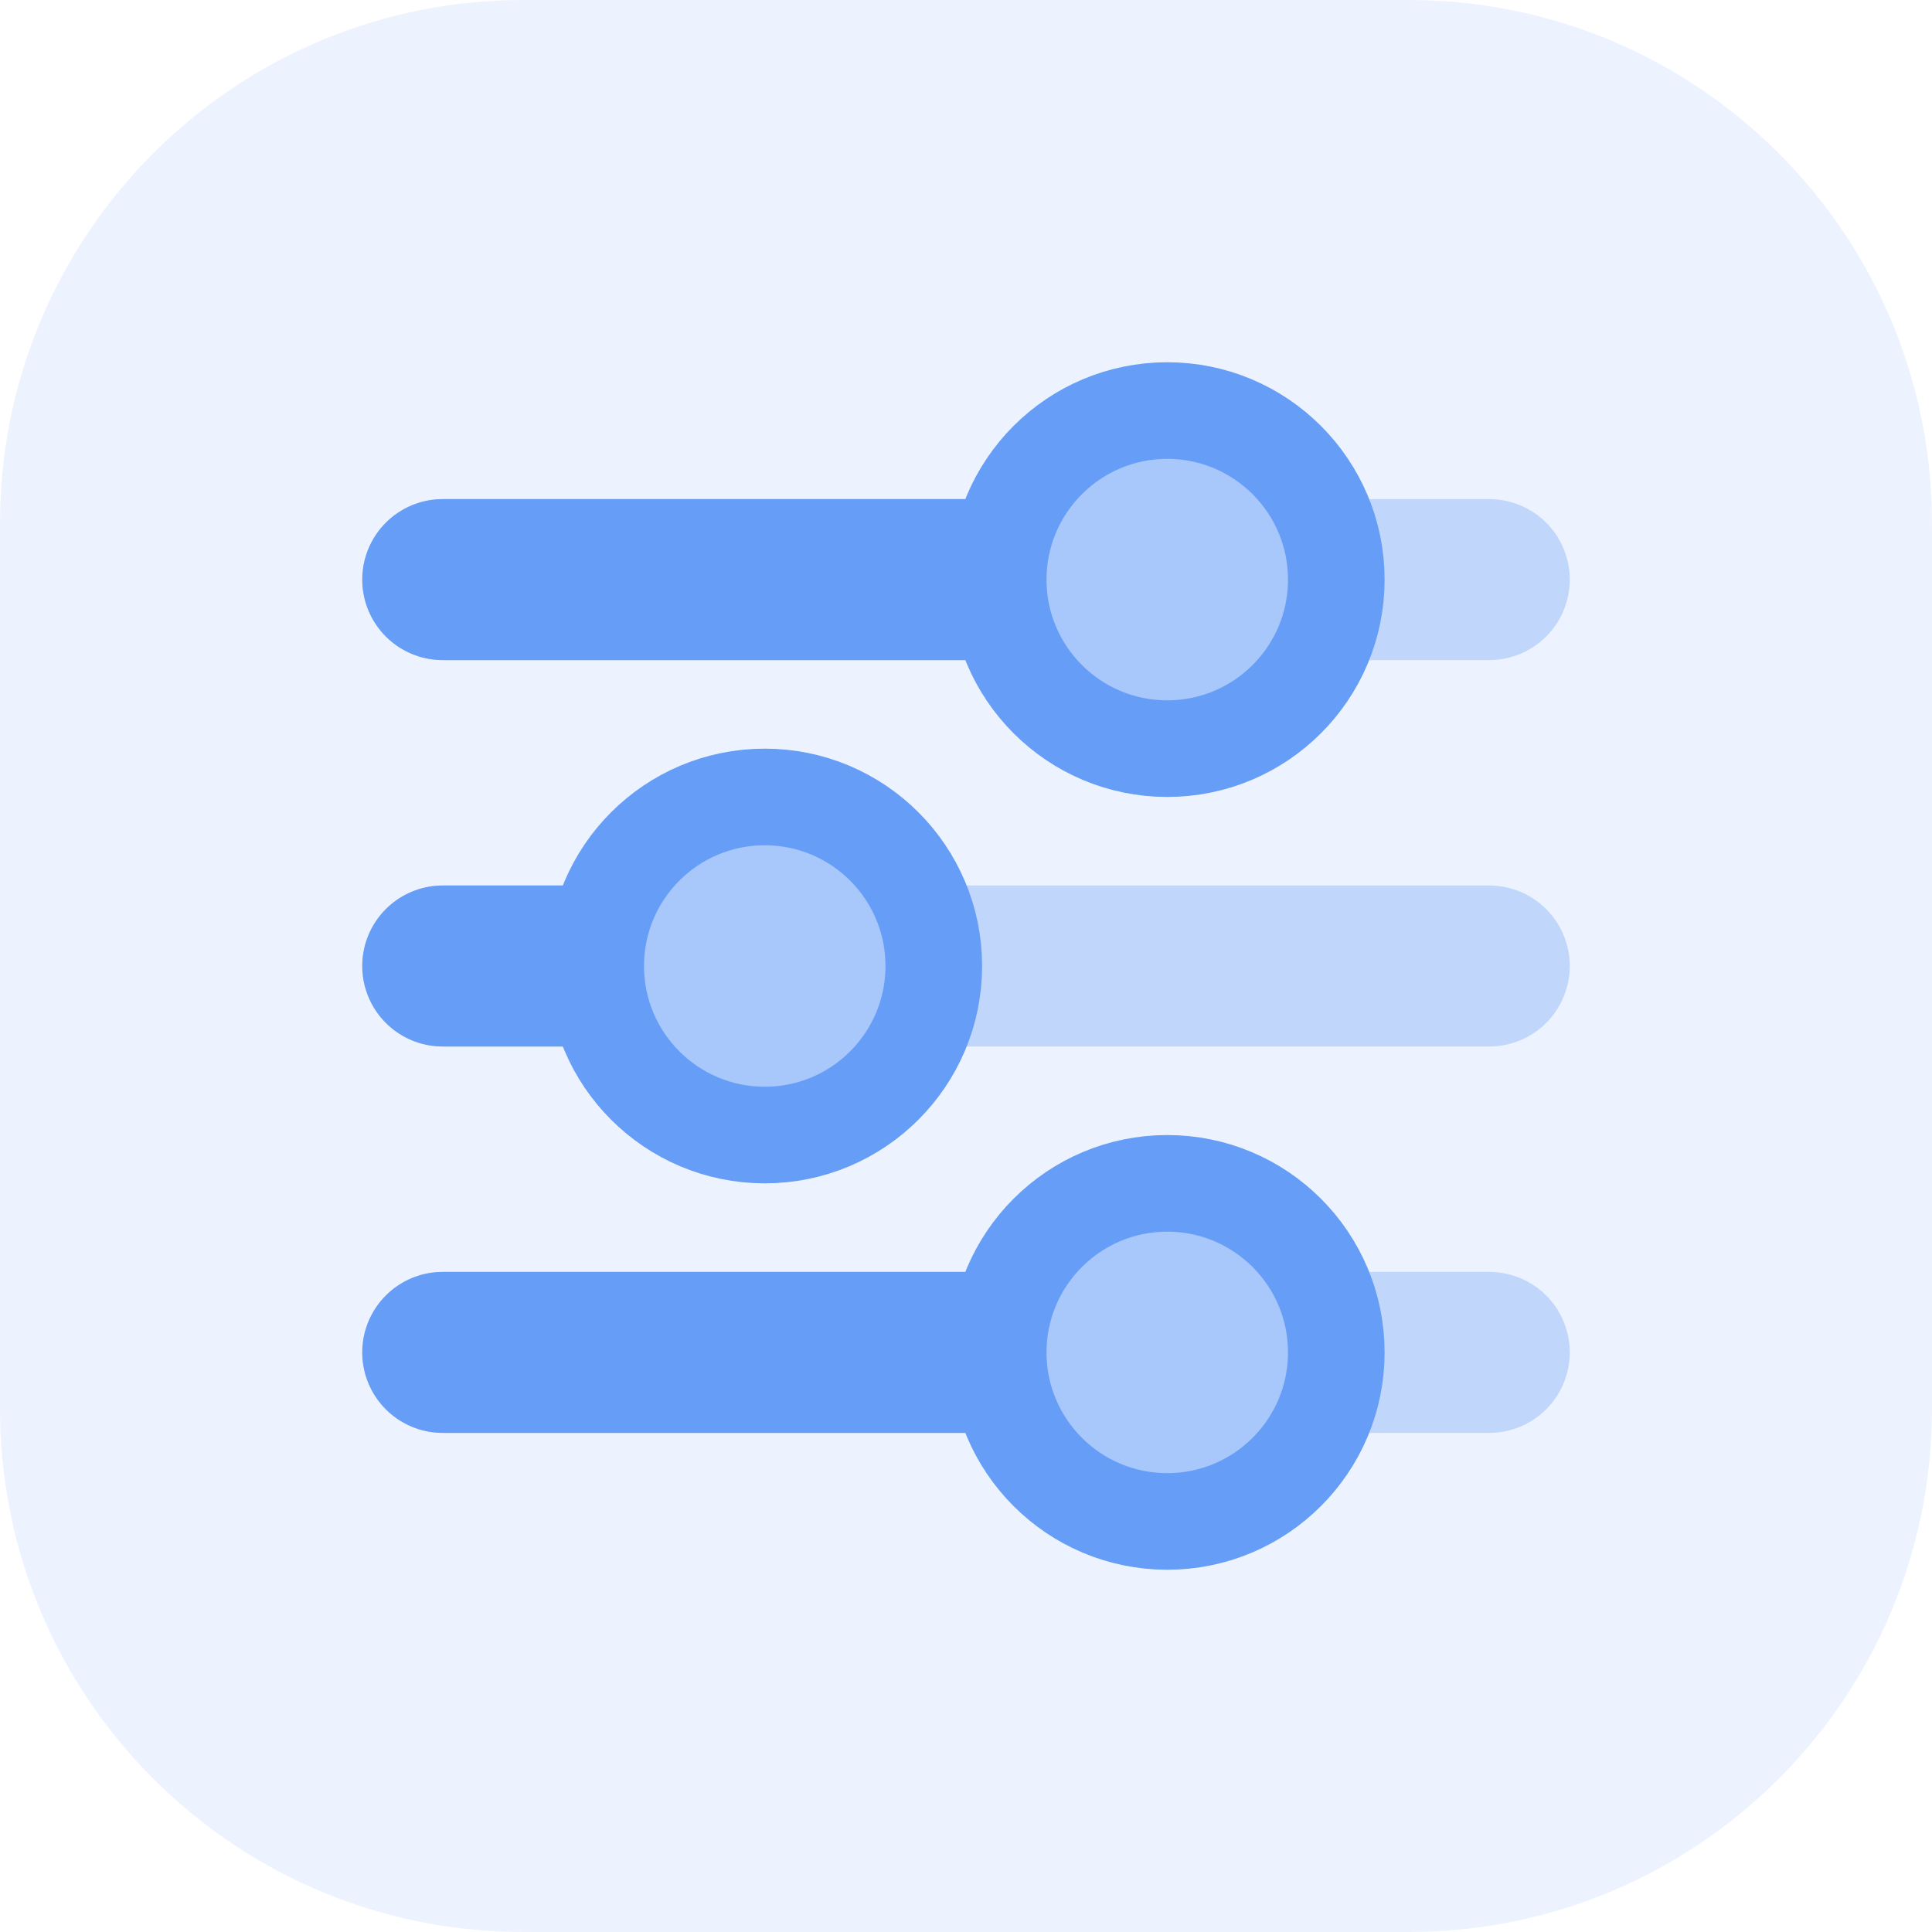
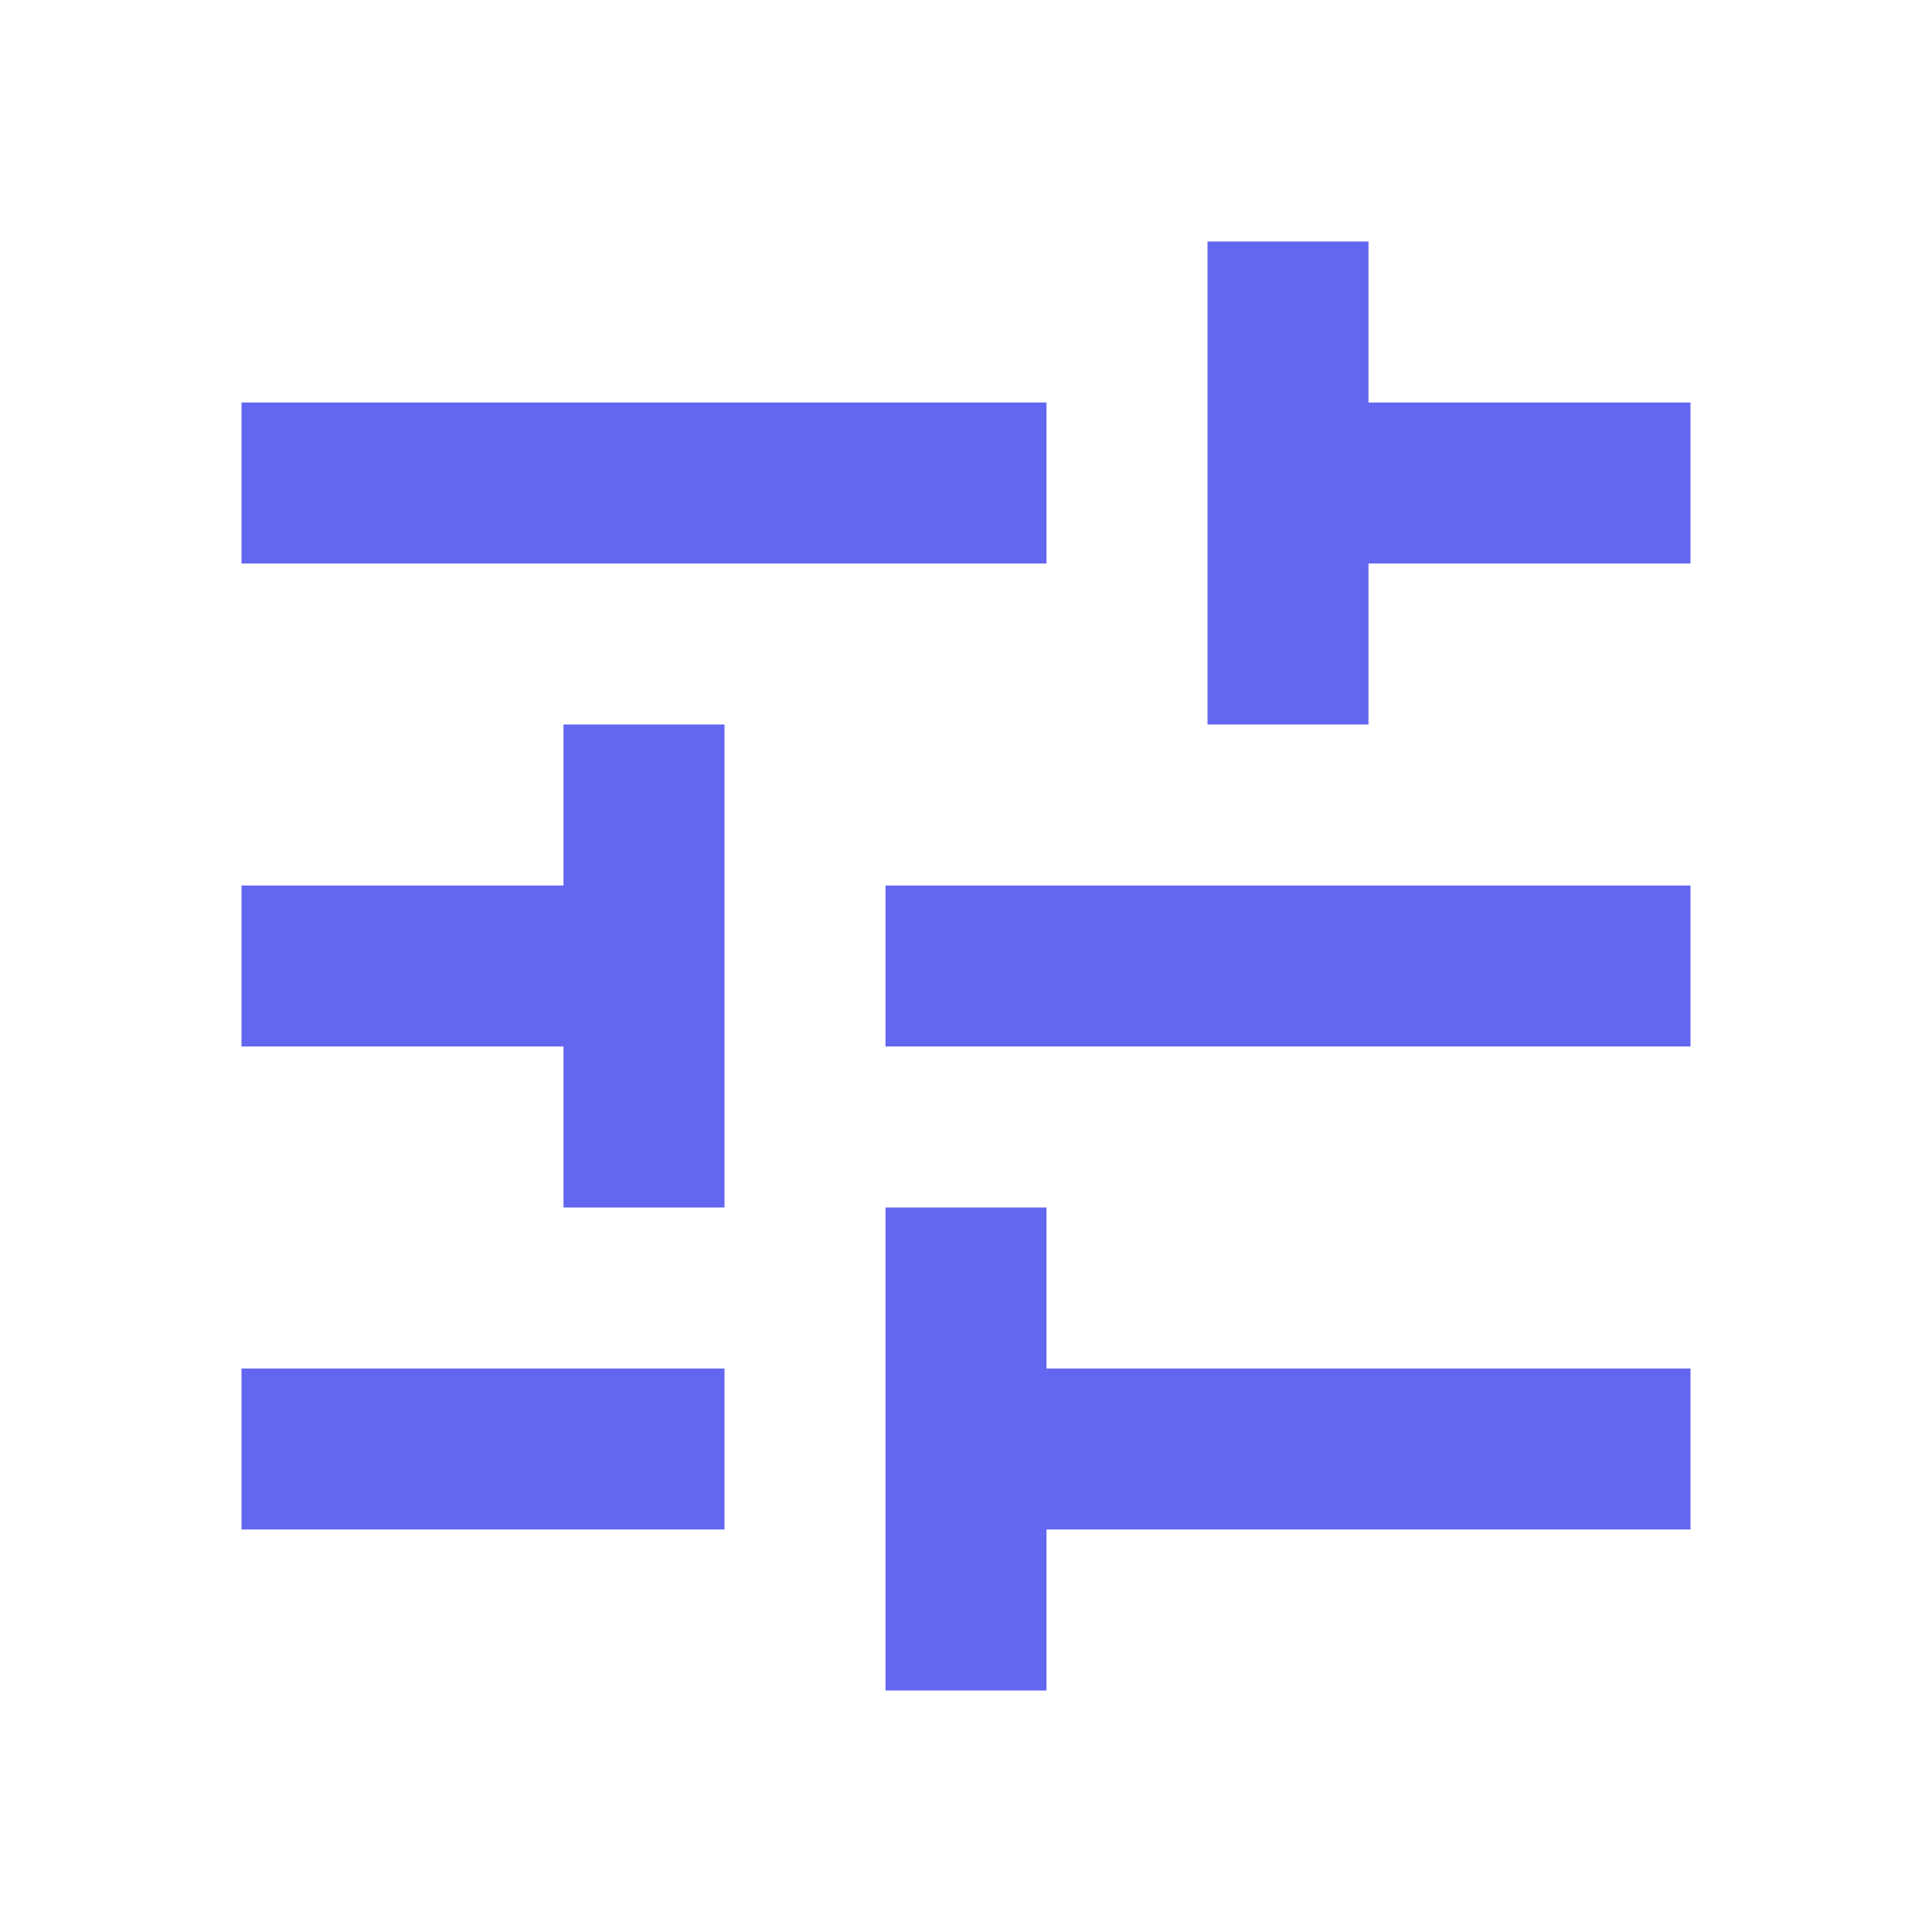
<svg xmlns="http://www.w3.org/2000/svg" viewBox="0 0 24 24" width="24" height="24">
-   <rect width="24" height="24" rx="6.5" ry="6.5" fill="#8AB4F8" fill-opacity="0.16" />
-   <line x1="5.5" y1="7.2" x2="18.5" y2="7.2" stroke="#8AB4F8" stroke-width="2" stroke-linecap="round" stroke-opacity="0.45" />
-   <line x1="5.5" y1="12" x2="18.5" y2="12" stroke="#8AB4F8" stroke-width="2" stroke-linecap="round" stroke-opacity="0.45" />
-   <line x1="5.5" y1="16.8" x2="18.5" y2="16.8" stroke="#8AB4F8" stroke-width="2" stroke-linecap="round" stroke-opacity="0.45" />
-   <line x1="5.5" y1="7.2" x2="14.5" y2="7.2" stroke="#669DF6" stroke-width="2" stroke-linecap="round" />
-   <line x1="5.5" y1="12" x2="9.5" y2="12" stroke="#669DF6" stroke-width="2" stroke-linecap="round" />
-   <line x1="5.5" y1="16.8" x2="14.5" y2="16.8" stroke="#669DF6" stroke-width="2" stroke-linecap="round" />
-   <circle cx="14.5" cy="7.2" r="2.1" fill="#A8C7FA" stroke="#669DF6" stroke-width="1.2" />
-   <circle cx="9.5" cy="12" r="2.1" fill="#A8C7FA" stroke="#669DF6" stroke-width="1.2" />
-   <circle cx="14.5" cy="16.8" r="2.1" fill="#A8C7FA" stroke="#669DF6" stroke-width="1.2" />
+   <path fill="#6366F1" d="M3,17v2h6v-2H3zM3,5v2h10V5H3zM13,21v-2h8v-2h-8v-2h-2v6h2zM7,9v2H3v2h4v2h2V9H7zM21,13v-2H11v2h10zM15,9h2V7h4V5h-4V3h-2v6z" />
</svg>
